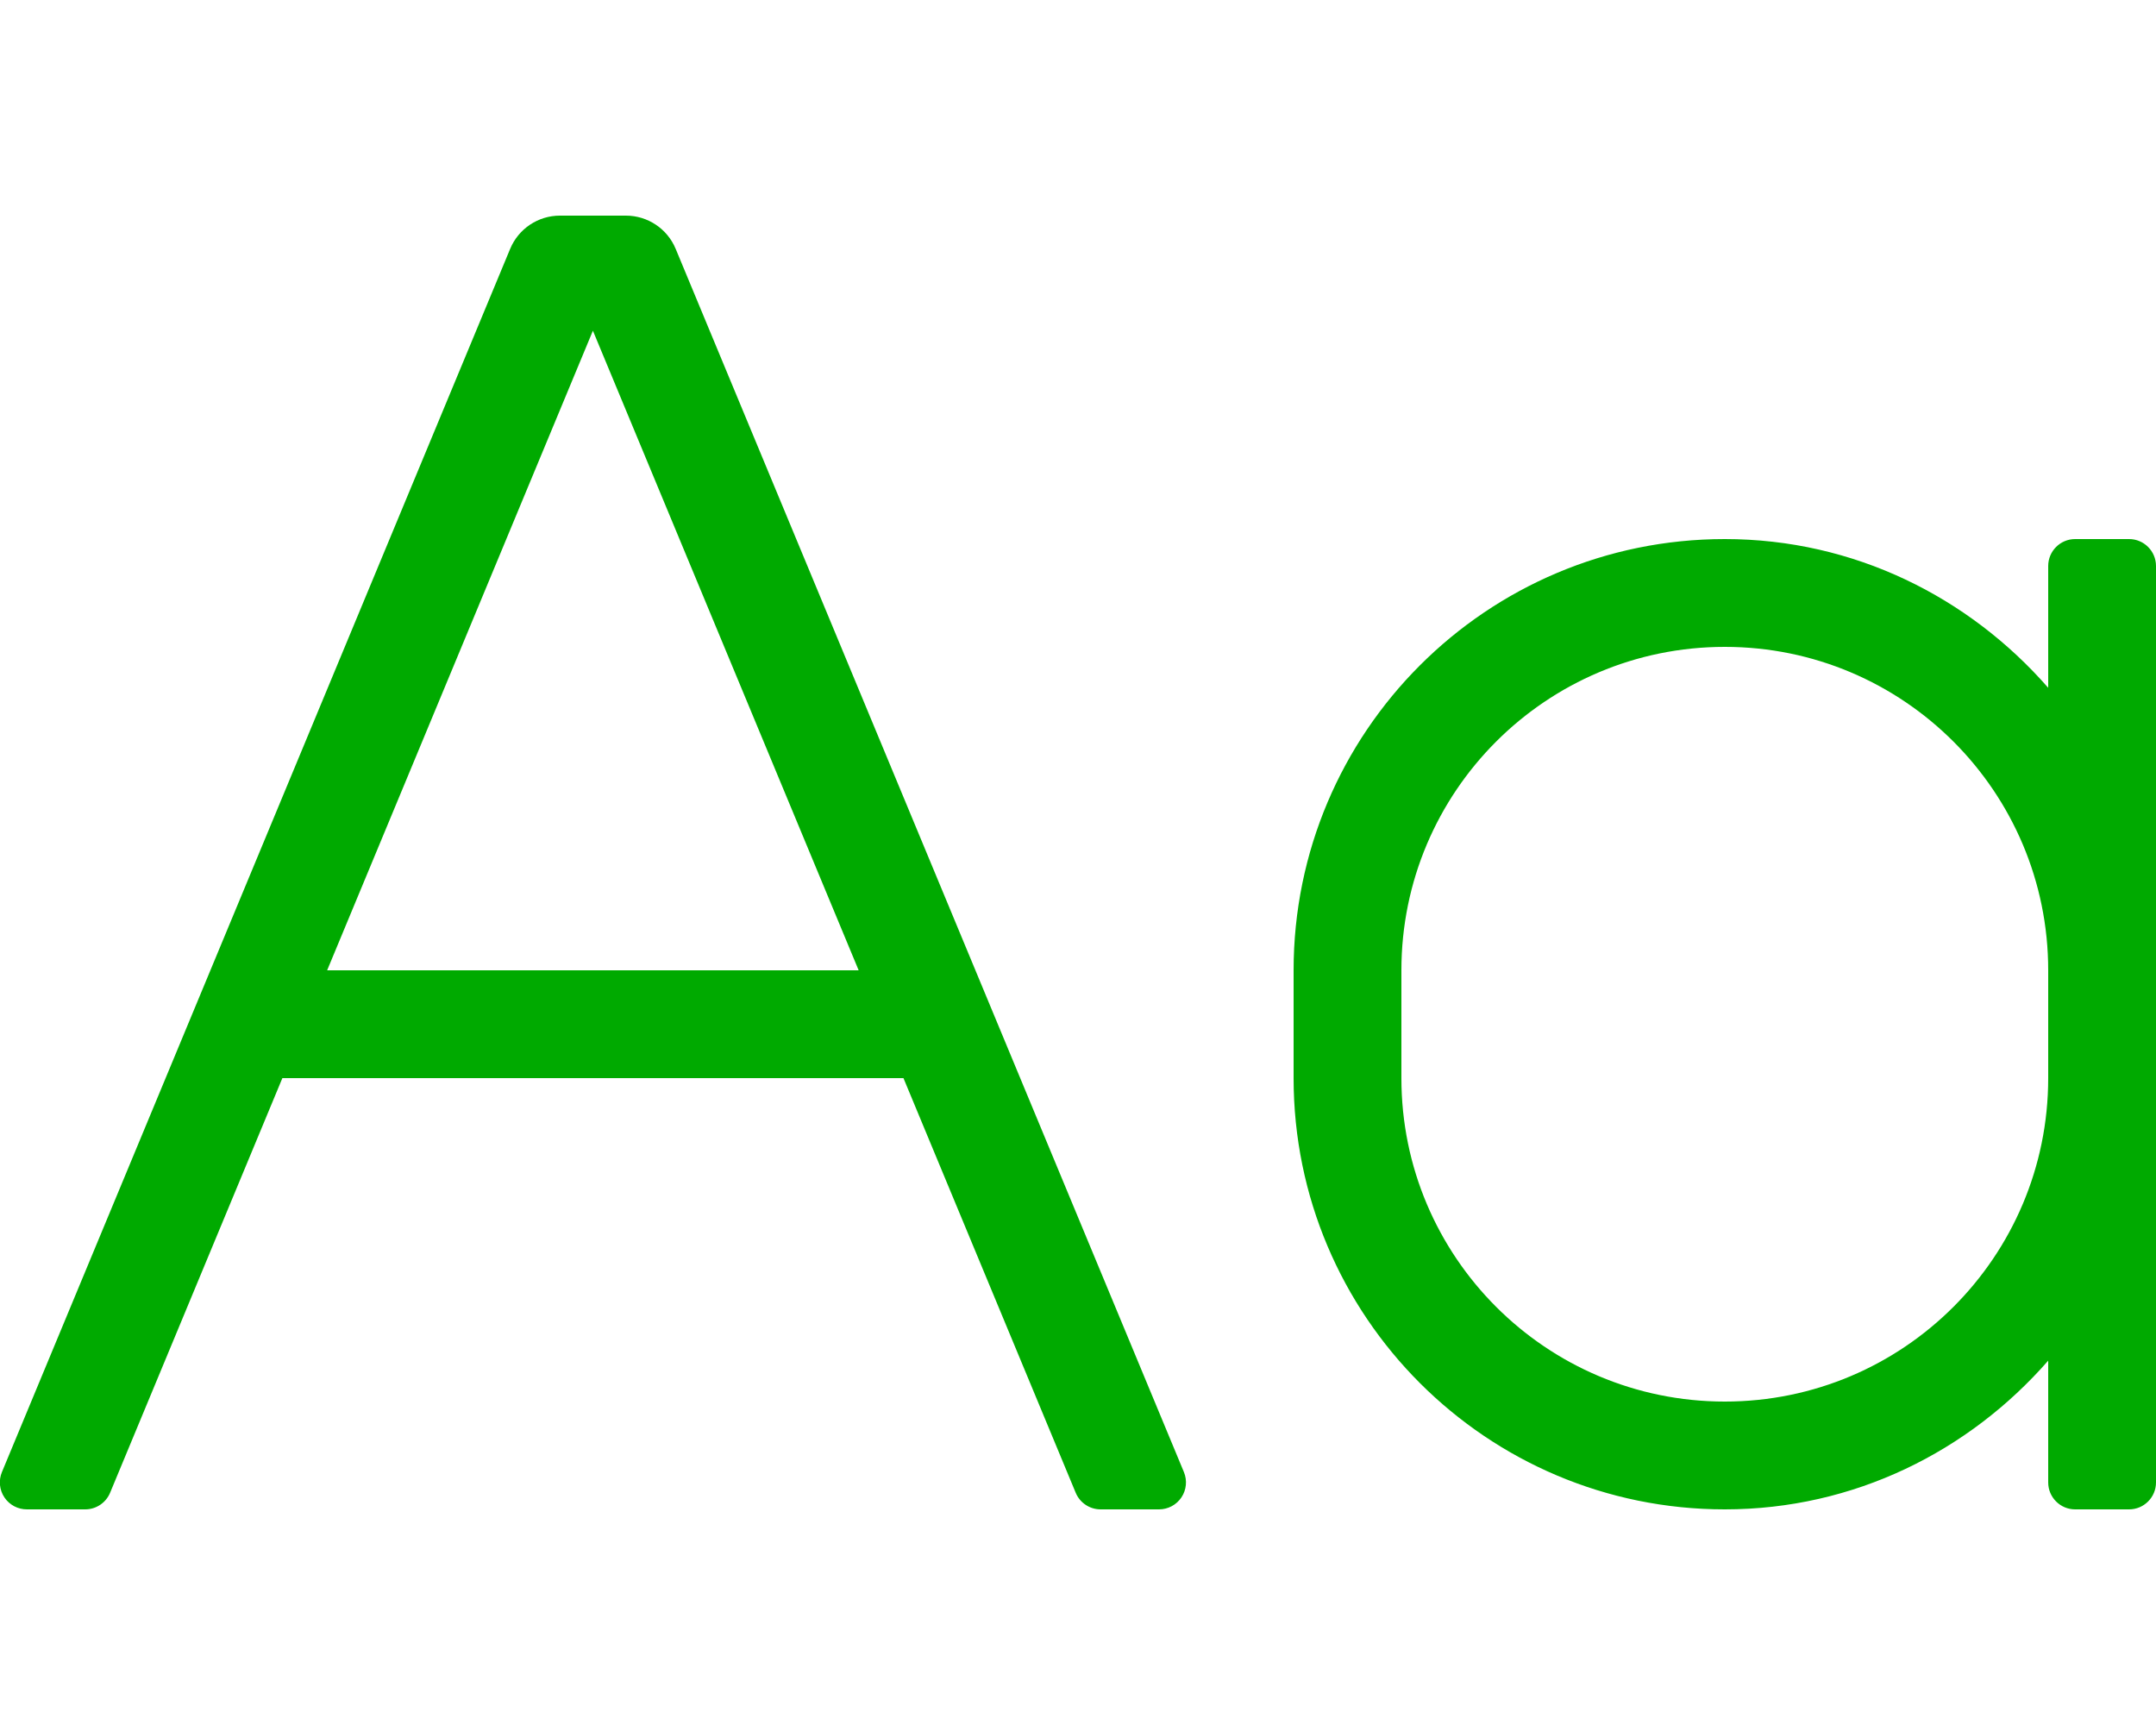
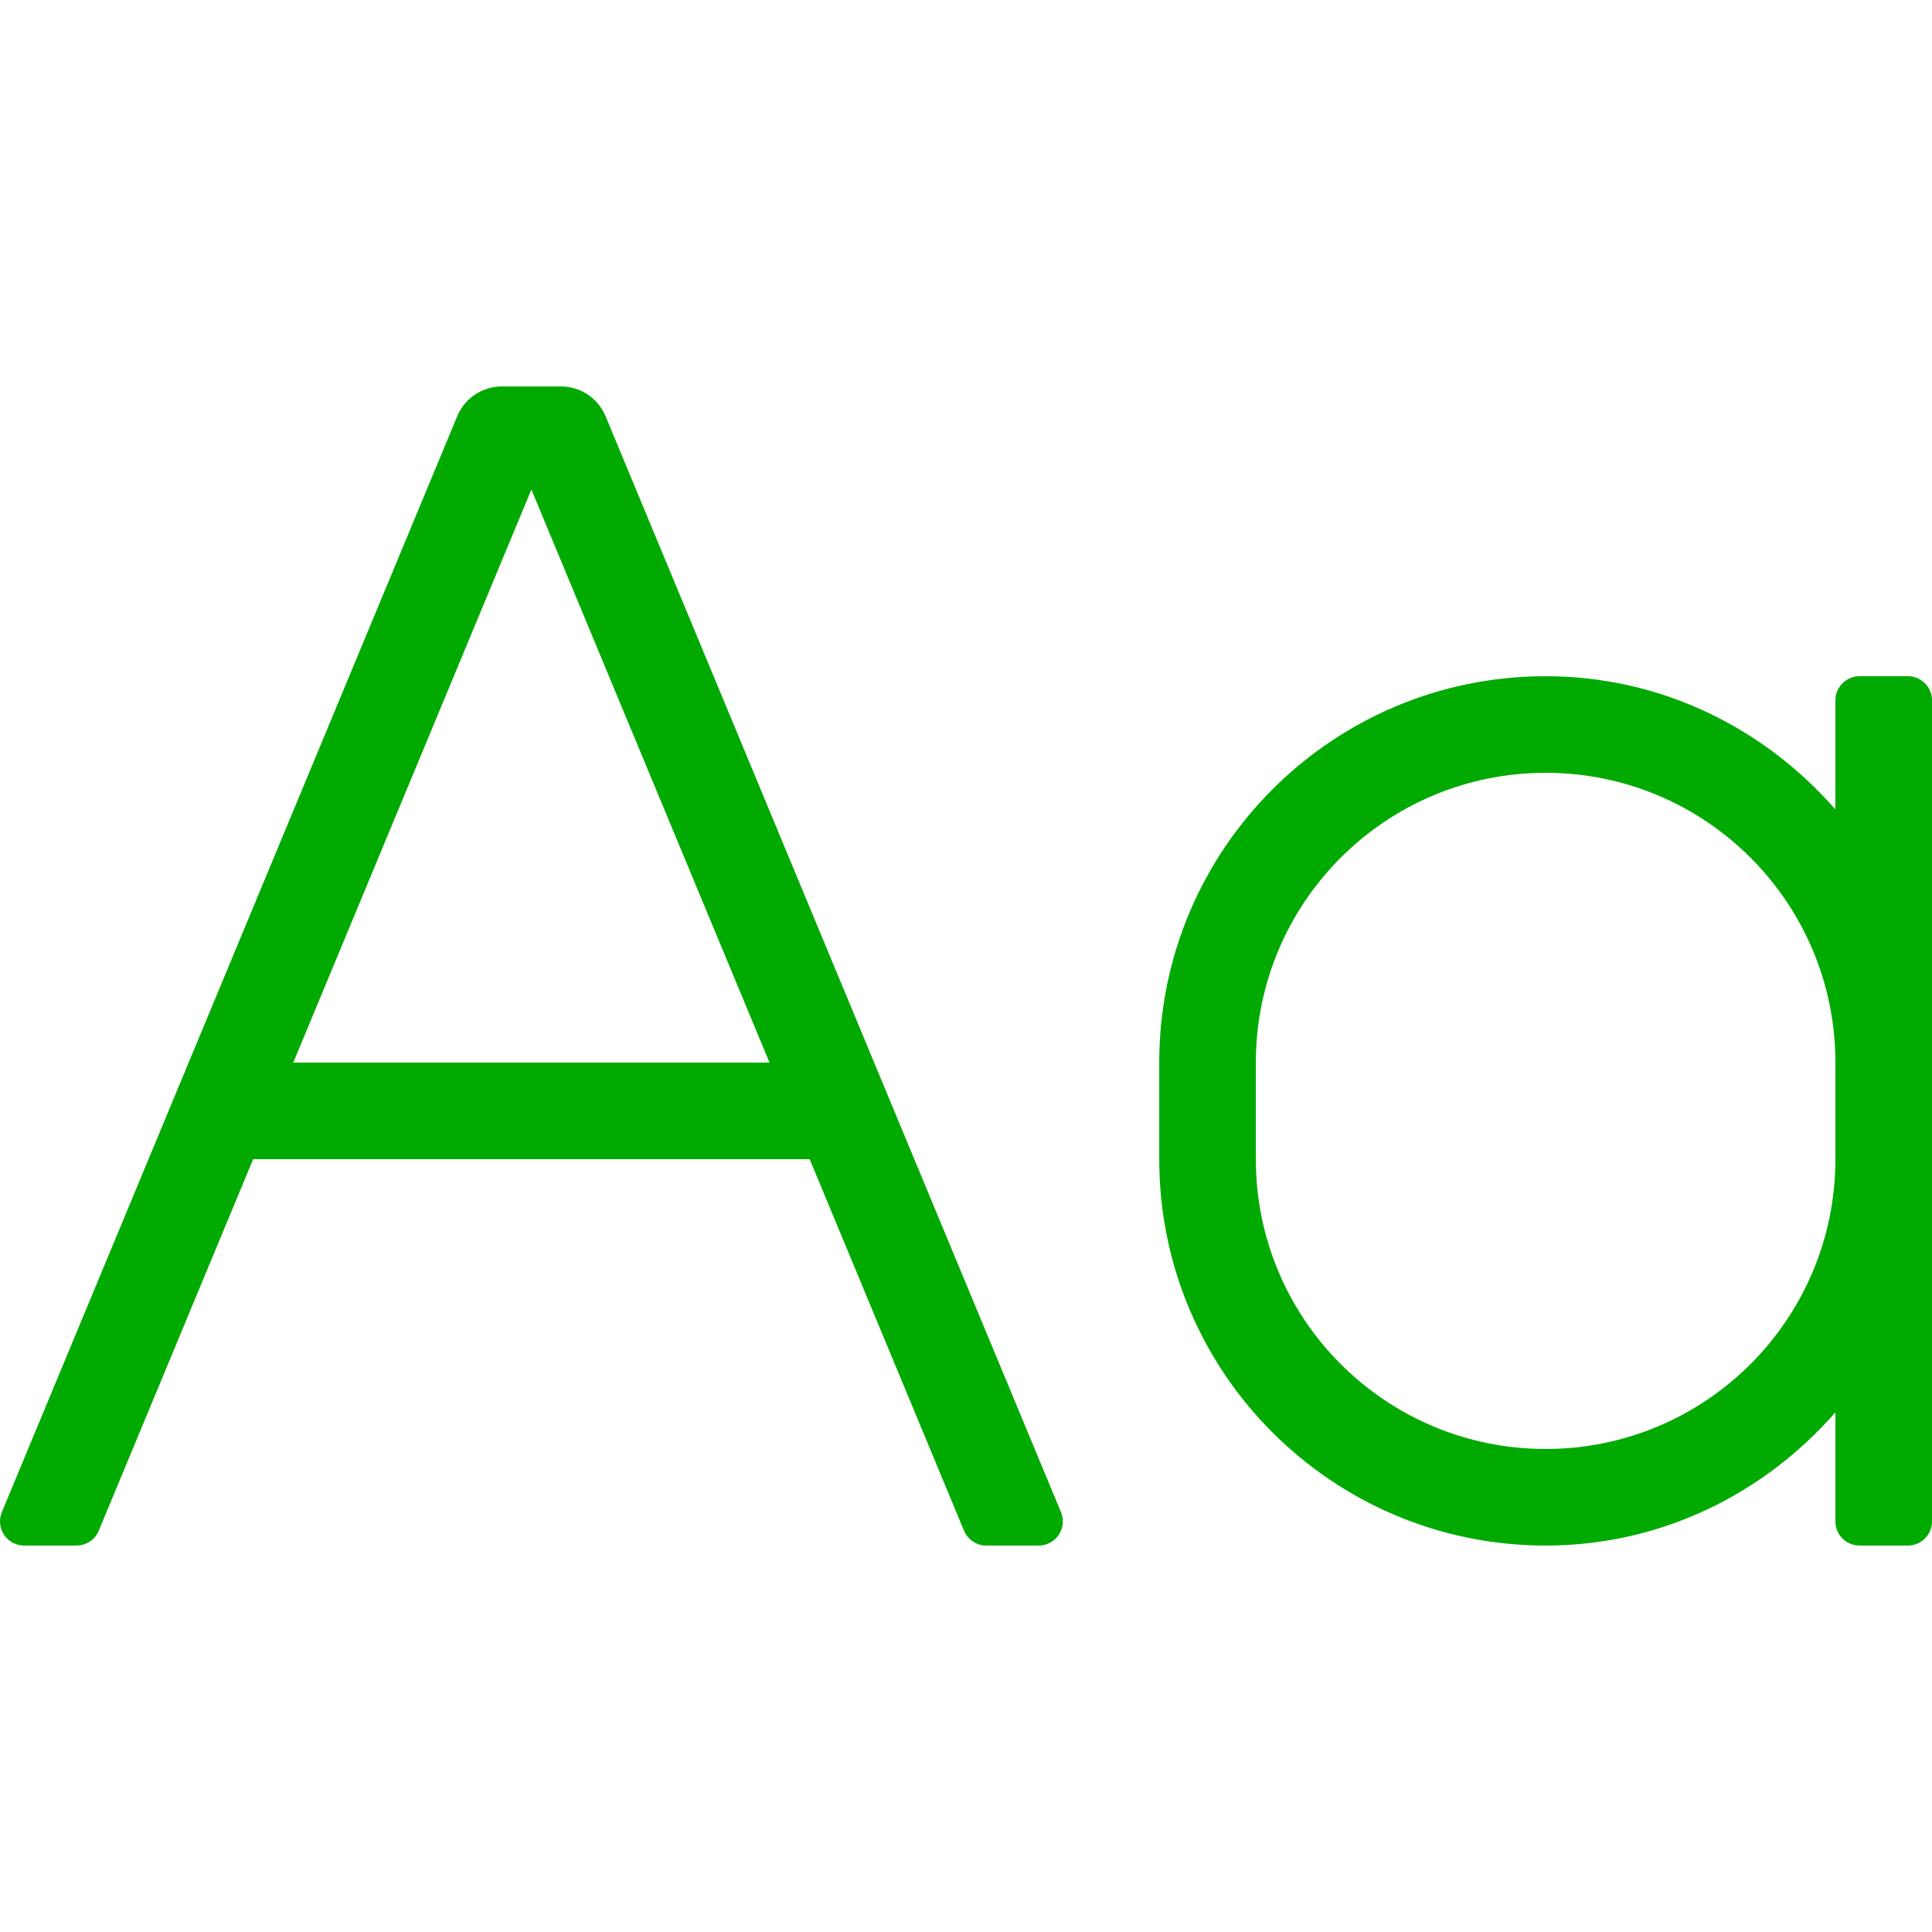
- <svg xmlns="http://www.w3.org/2000/svg" aria-hidden="true" focusable="false" data-prefix="fal" data-icon="font-case" role="img" viewBox="0 0 640 512" class="svg-inline--fa fa-font-case fa-w-20 fa-7x">
-   <path fill="#00aa00" d="M632 160h-16a8 8 0 0 0-8 8v36.14C584.54 177.3 550.45 160 512 160a128 128 0 0 0-128 128v32a128 128 0 0 0 128 128c38.45 0 72.54-17.3 96-44.14V440a8 8 0 0 0 8 8h16a8 8 0 0 0 8-8V168a8 8 0 0 0-8-8zm-24 160a96 96 0 0 1-192 0v-32a96 96 0 0 1 192 0zM200.57 73.86A16 16 0 0 0 185.79 64h-19.58a16 16 0 0 0-14.77 9.86L.57 436.93A8 8 0 0 0 8 448h17.29a8 8 0 0 0 7.39-4.93L83.82 320h184.37l51.13 123.07a8 8 0 0 0 7.39 4.93h17.34a8 8 0 0 0 7.39-11.07zM97.11 288L176 98.16 254.89 288z" class="" />
+ <svg xmlns="http://www.w3.org/2000/svg" aria-hidden="true" focusable="false" data-prefix="fal" data-icon="font-case" role="img" viewBox="0 0 512 512" class="svg-inline--fa fa-font-case fa-w-20 fa-7x" version="1.1" id="svg4" width="512" height="512">
+   <defs id="defs8" />
+   <path fill="#00aa00" d="m 505.601,179.205 h -12.799 a 6.4,6.4 0 0 0 -6.4,6.4 v 28.91 C 467.635,193.044 440.365,179.205 409.607,179.205 A 102.393,102.393 0 0 0 307.214,281.598 v 25.598 a 102.393,102.393 0 0 0 102.393,102.393 c 30.758,0 58.028,-13.839 76.795,-35.31 v 28.91 a 6.4,6.4 0 0 0 6.4,6.4 h 12.799 a 6.4,6.4 0 0 0 6.4,-6.4 V 185.605 a 6.4,6.4 0 0 0 -6.4,-6.4 z m -19.199,127.992 a 76.795,76.795 0 0 1 -153.59,0 v -25.598 a 76.795,76.795 0 0 1 153.59,0 z M 160.479,110.297 A 12.799,12.799 0 0 0 148.656,102.41 h -15.663 a 12.799,12.799 0 0 0 -11.815,7.887 L 0.49,400.734 a 6.4,6.4 0 0 0 5.944,8.855 H 20.264 a 6.4,6.4 0 0 0 5.912,-3.944 l 40.909,-98.45 H 214.572 l 40.901,98.45 a 6.4,6.4 0 0 0 5.912,3.944 h 13.871 a 6.4,6.4 0 0 0 5.912,-8.855 z M 77.717,281.598 140.825,129.736 203.932,281.598 Z" class="" id="path2" style="stroke-width:0.8" />
</svg>
